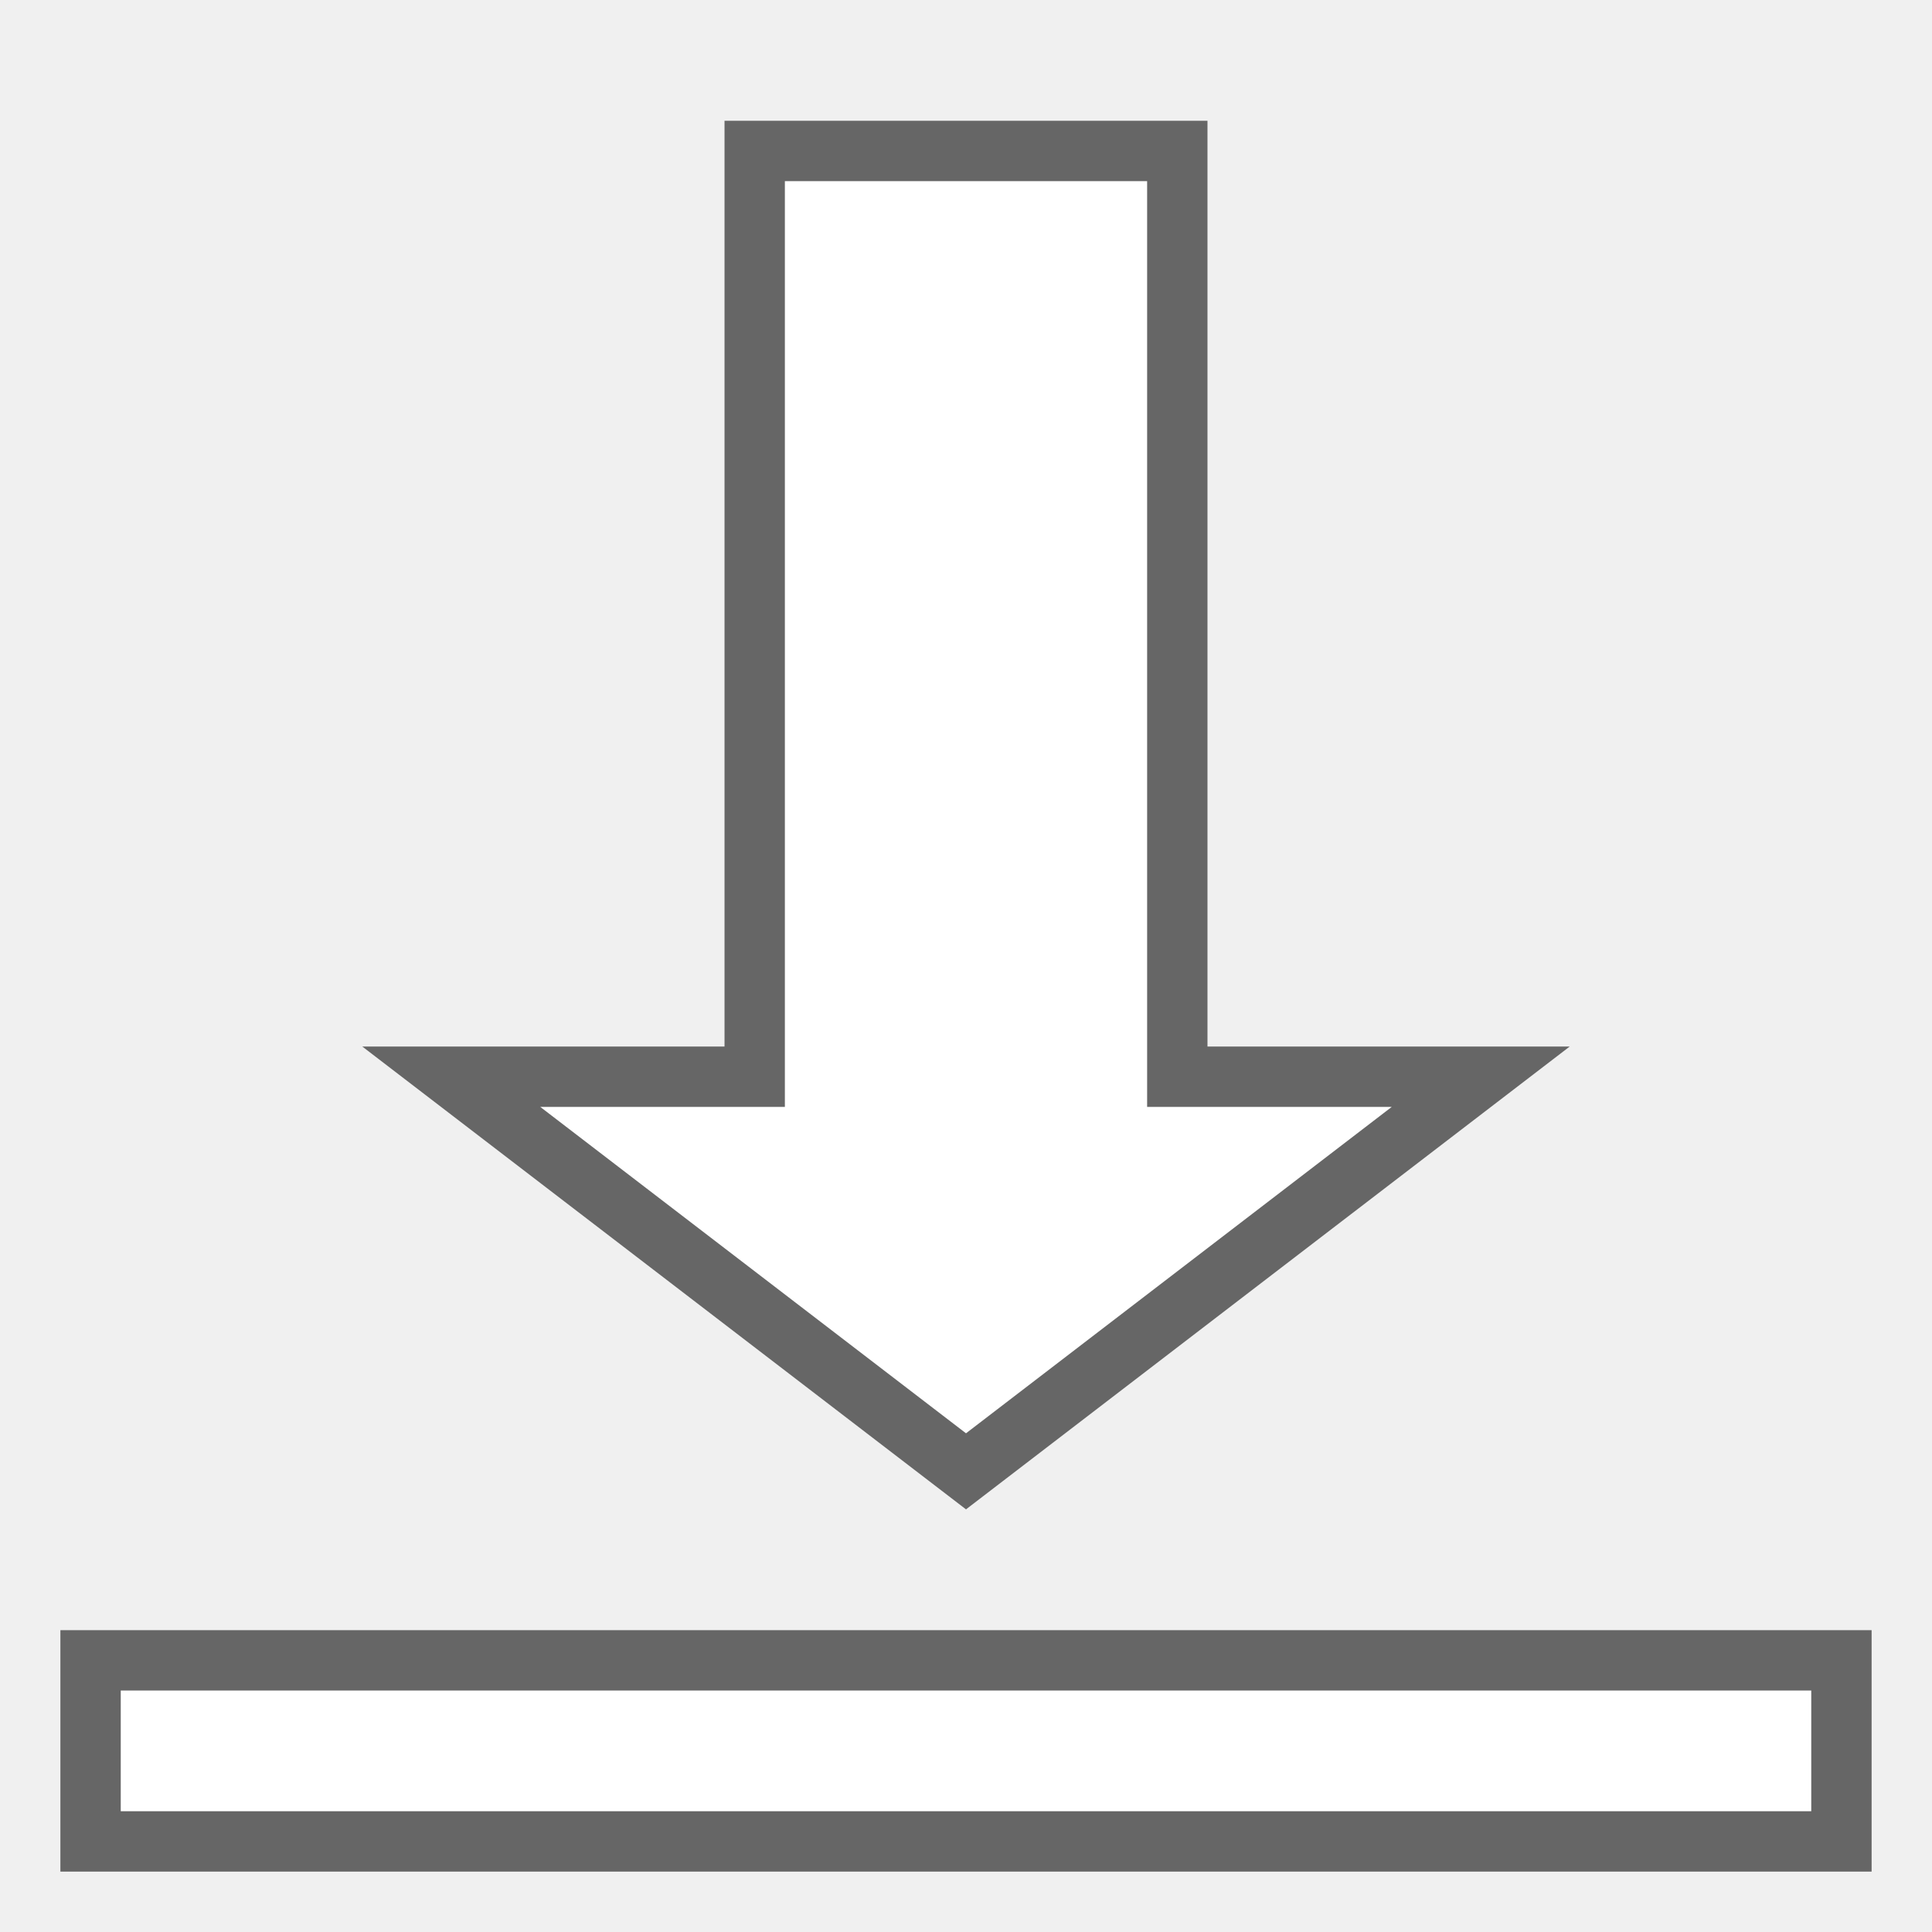
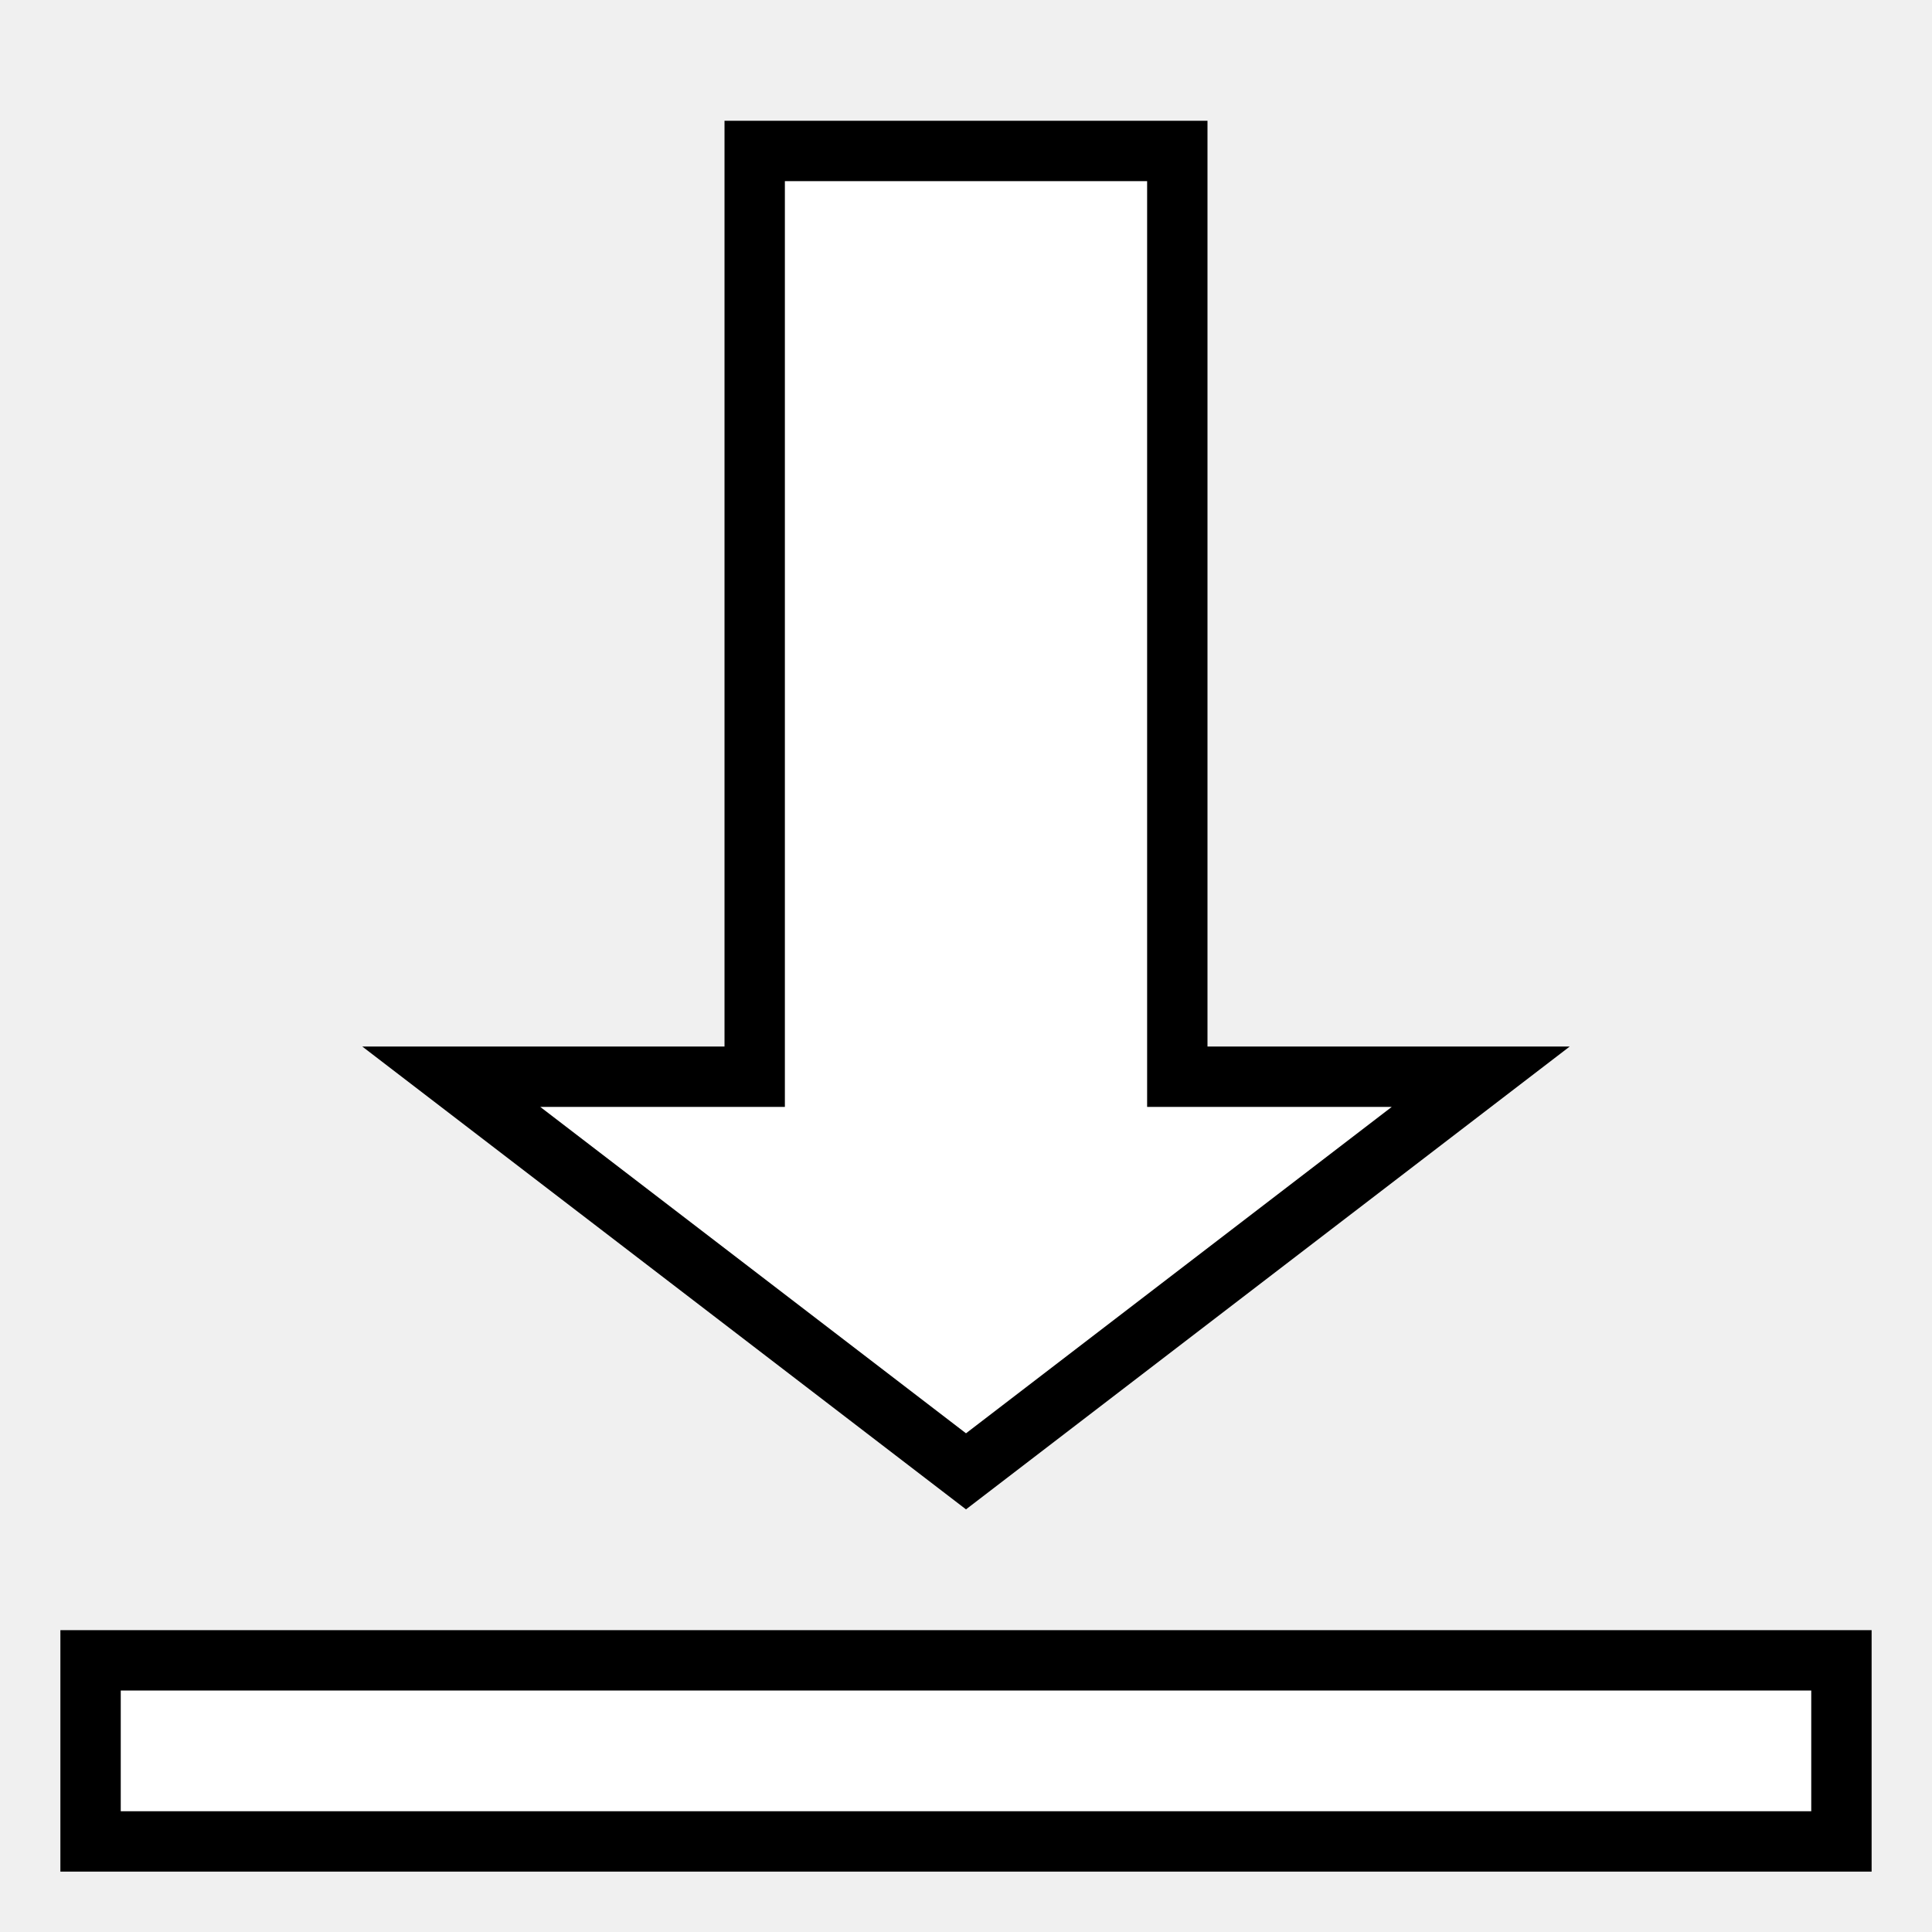
<svg xmlns="http://www.w3.org/2000/svg" xmlns:xlink="http://www.w3.org/1999/xlink" version="1.1" preserveAspectRatio="xMidYMid meet" viewBox="0 0 640 640" width="640" height="640">
  <defs>
    <path d="M20 620L620 620L620 540L20 540L20 620Z" id="aQMV3rBpg" />
    <clipPath id="clipdjekJ7LVF">
      <use xlink:href="#aQMV3rBpg" opacity="1" />
    </clipPath>
    <path d="M400 40L400 346.67L520 346.67L320 500L120 346.67L240 346.67L240 40L400 40Z" id="hhjVEQ1Ra" />
    <clipPath id="clipa5Jwt87tcw">
      <use xlink:href="#hhjVEQ1Ra" opacity="1" />
    </clipPath>
  </defs>
  <g>
    <g>
      <g>
        <use xlink:href="#aQMV3rBpg" opacity="1" fill="#ffffff" fill-opacity="1" />
        <g clip-path="url(#clipdjekJ7LVF)">
-           <use xlink:href="#aQMV3rBpg" opacity="1" fill-opacity="0" stroke="#666666" stroke-width="40" stroke-opacity="1" />
+           <use xlink:href="#aQMV3rBpg" opacity="1" fill-opacity="0" stroke="#000000" stroke-width="40" stroke-opacity="1" />
        </g>
      </g>
      <g>
        <use xlink:href="#hhjVEQ1Ra" opacity="1" fill="#ffffff" fill-opacity="1" />
        <g clip-path="url(#clipa5Jwt87tcw)">
-           <use xlink:href="#hhjVEQ1Ra" opacity="1" fill-opacity="0" stroke="#666666" stroke-width="40" stroke-opacity="1" />
+           <use xlink:href="#hhjVEQ1Ra" opacity="1" fill-opacity="0" stroke="#000000" stroke-width="40" stroke-opacity="1" />
        </g>
      </g>
    </g>
  </g>
</svg>
